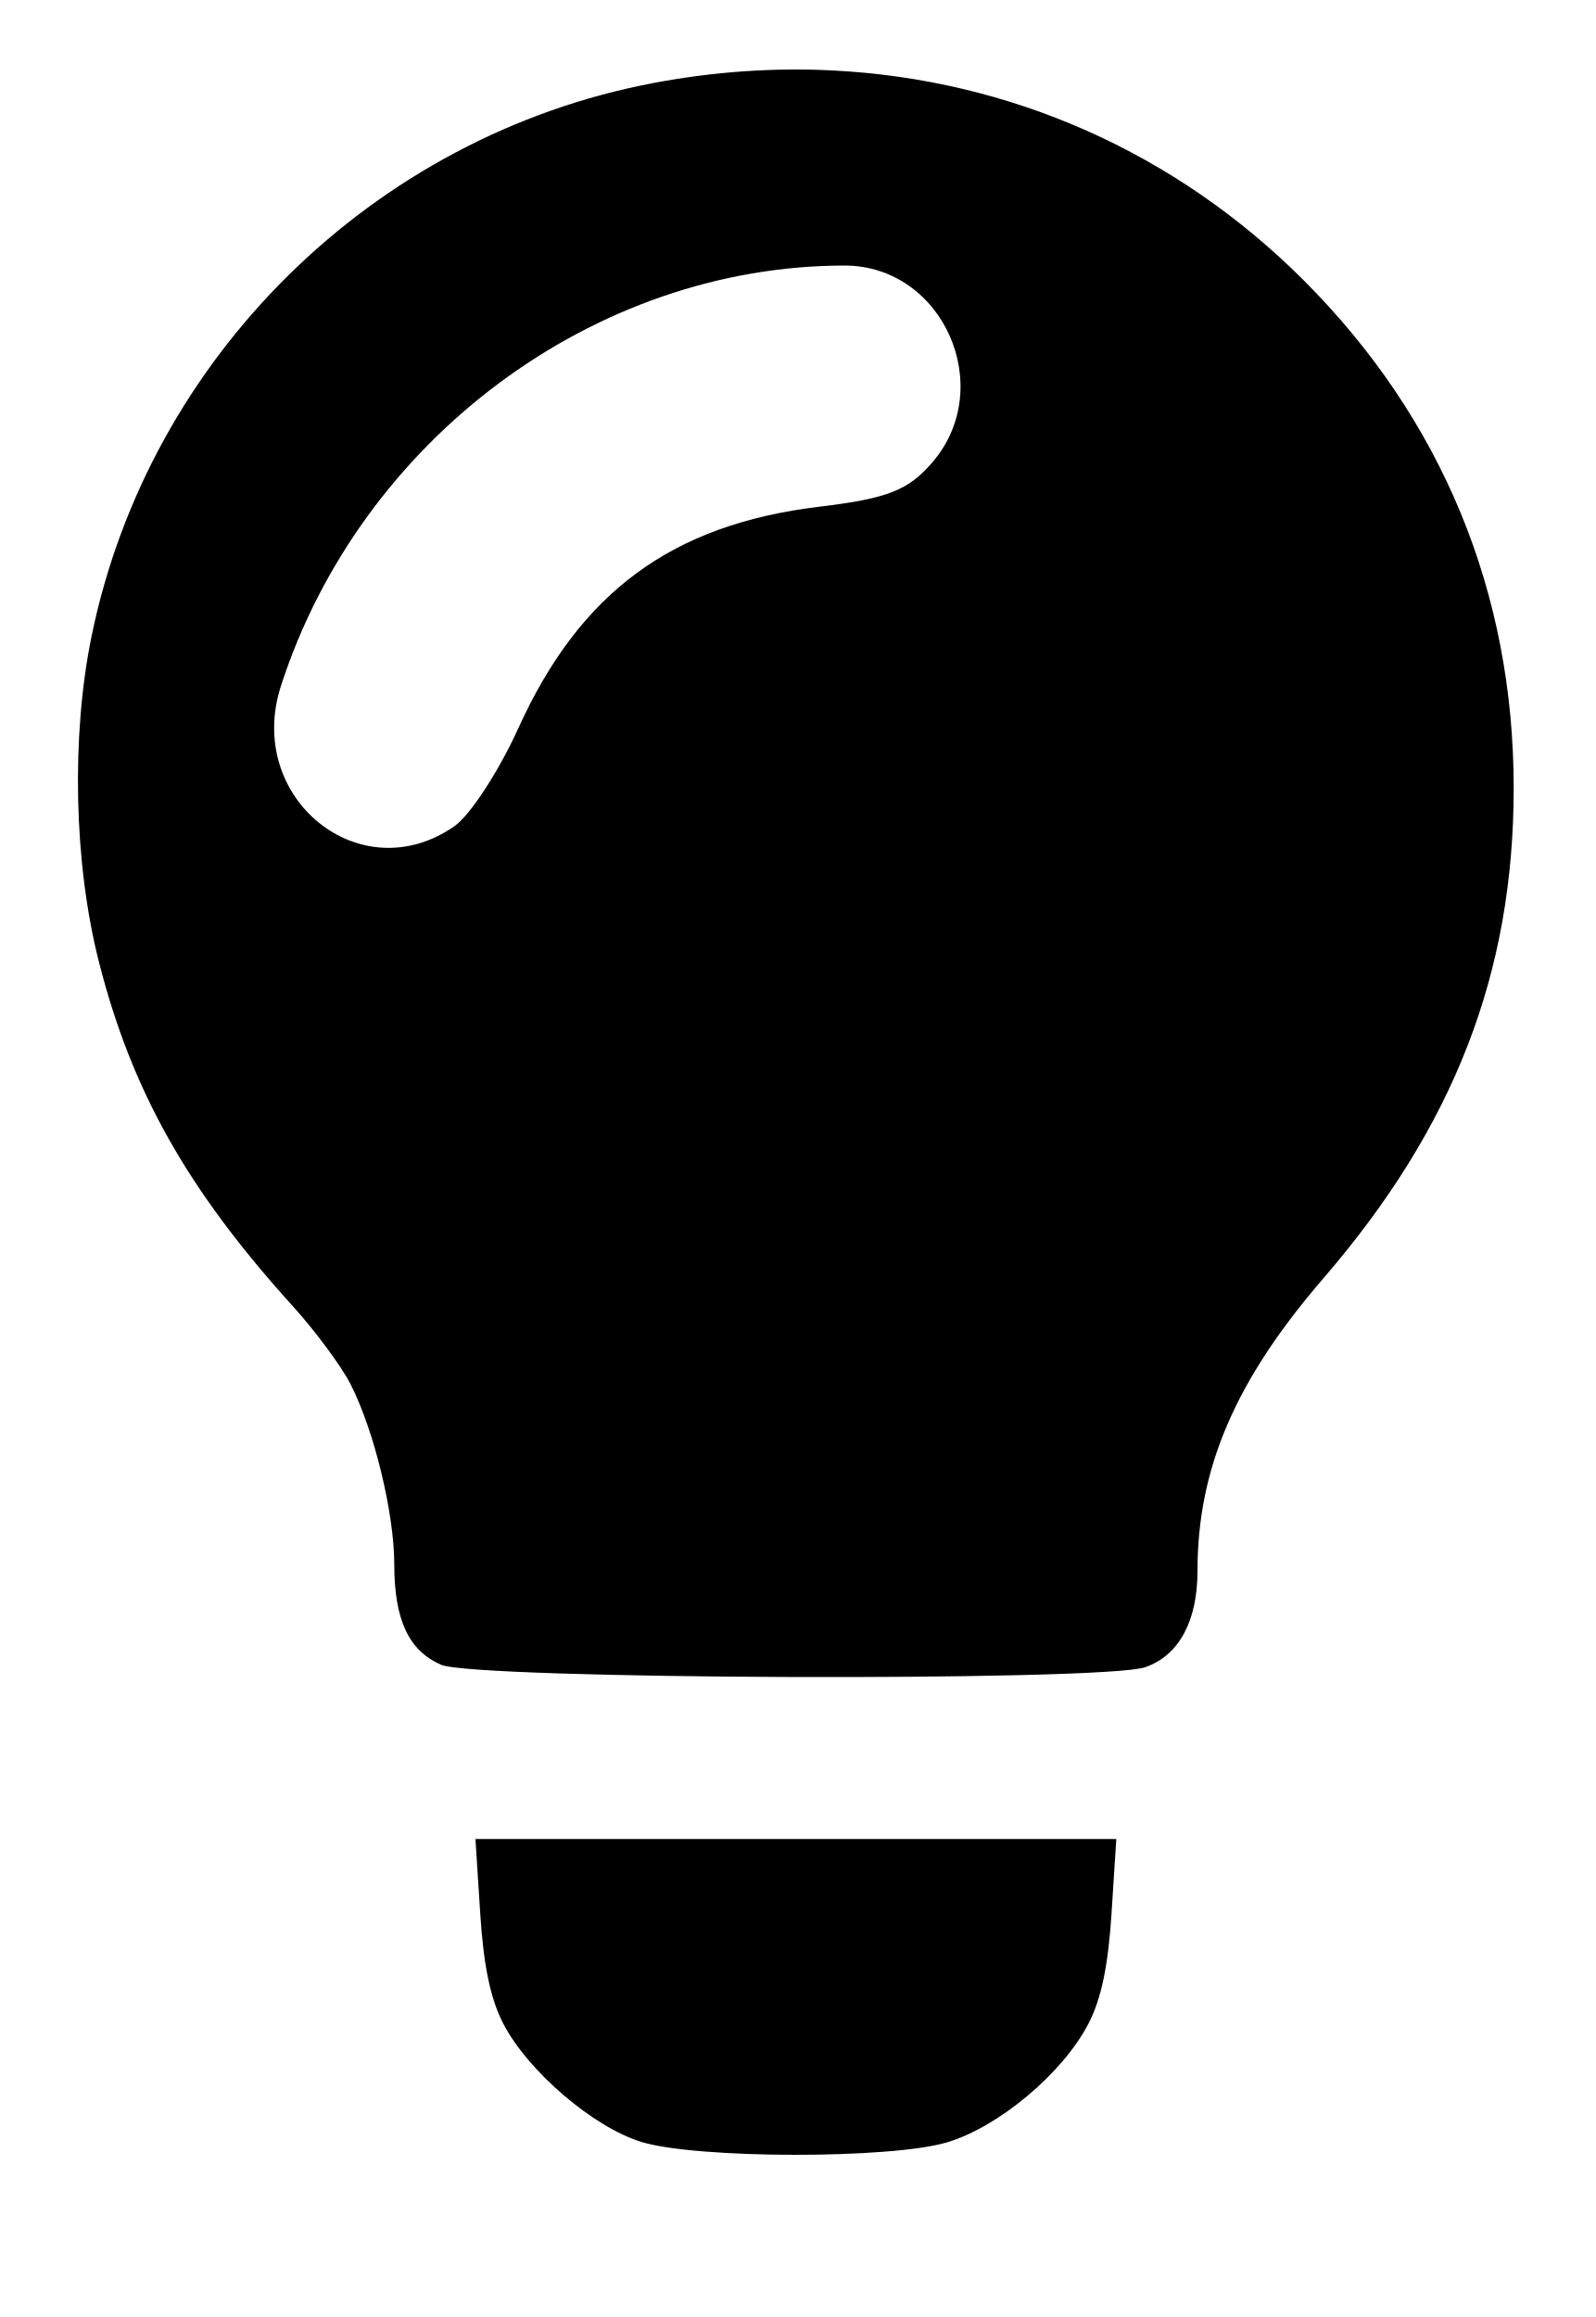
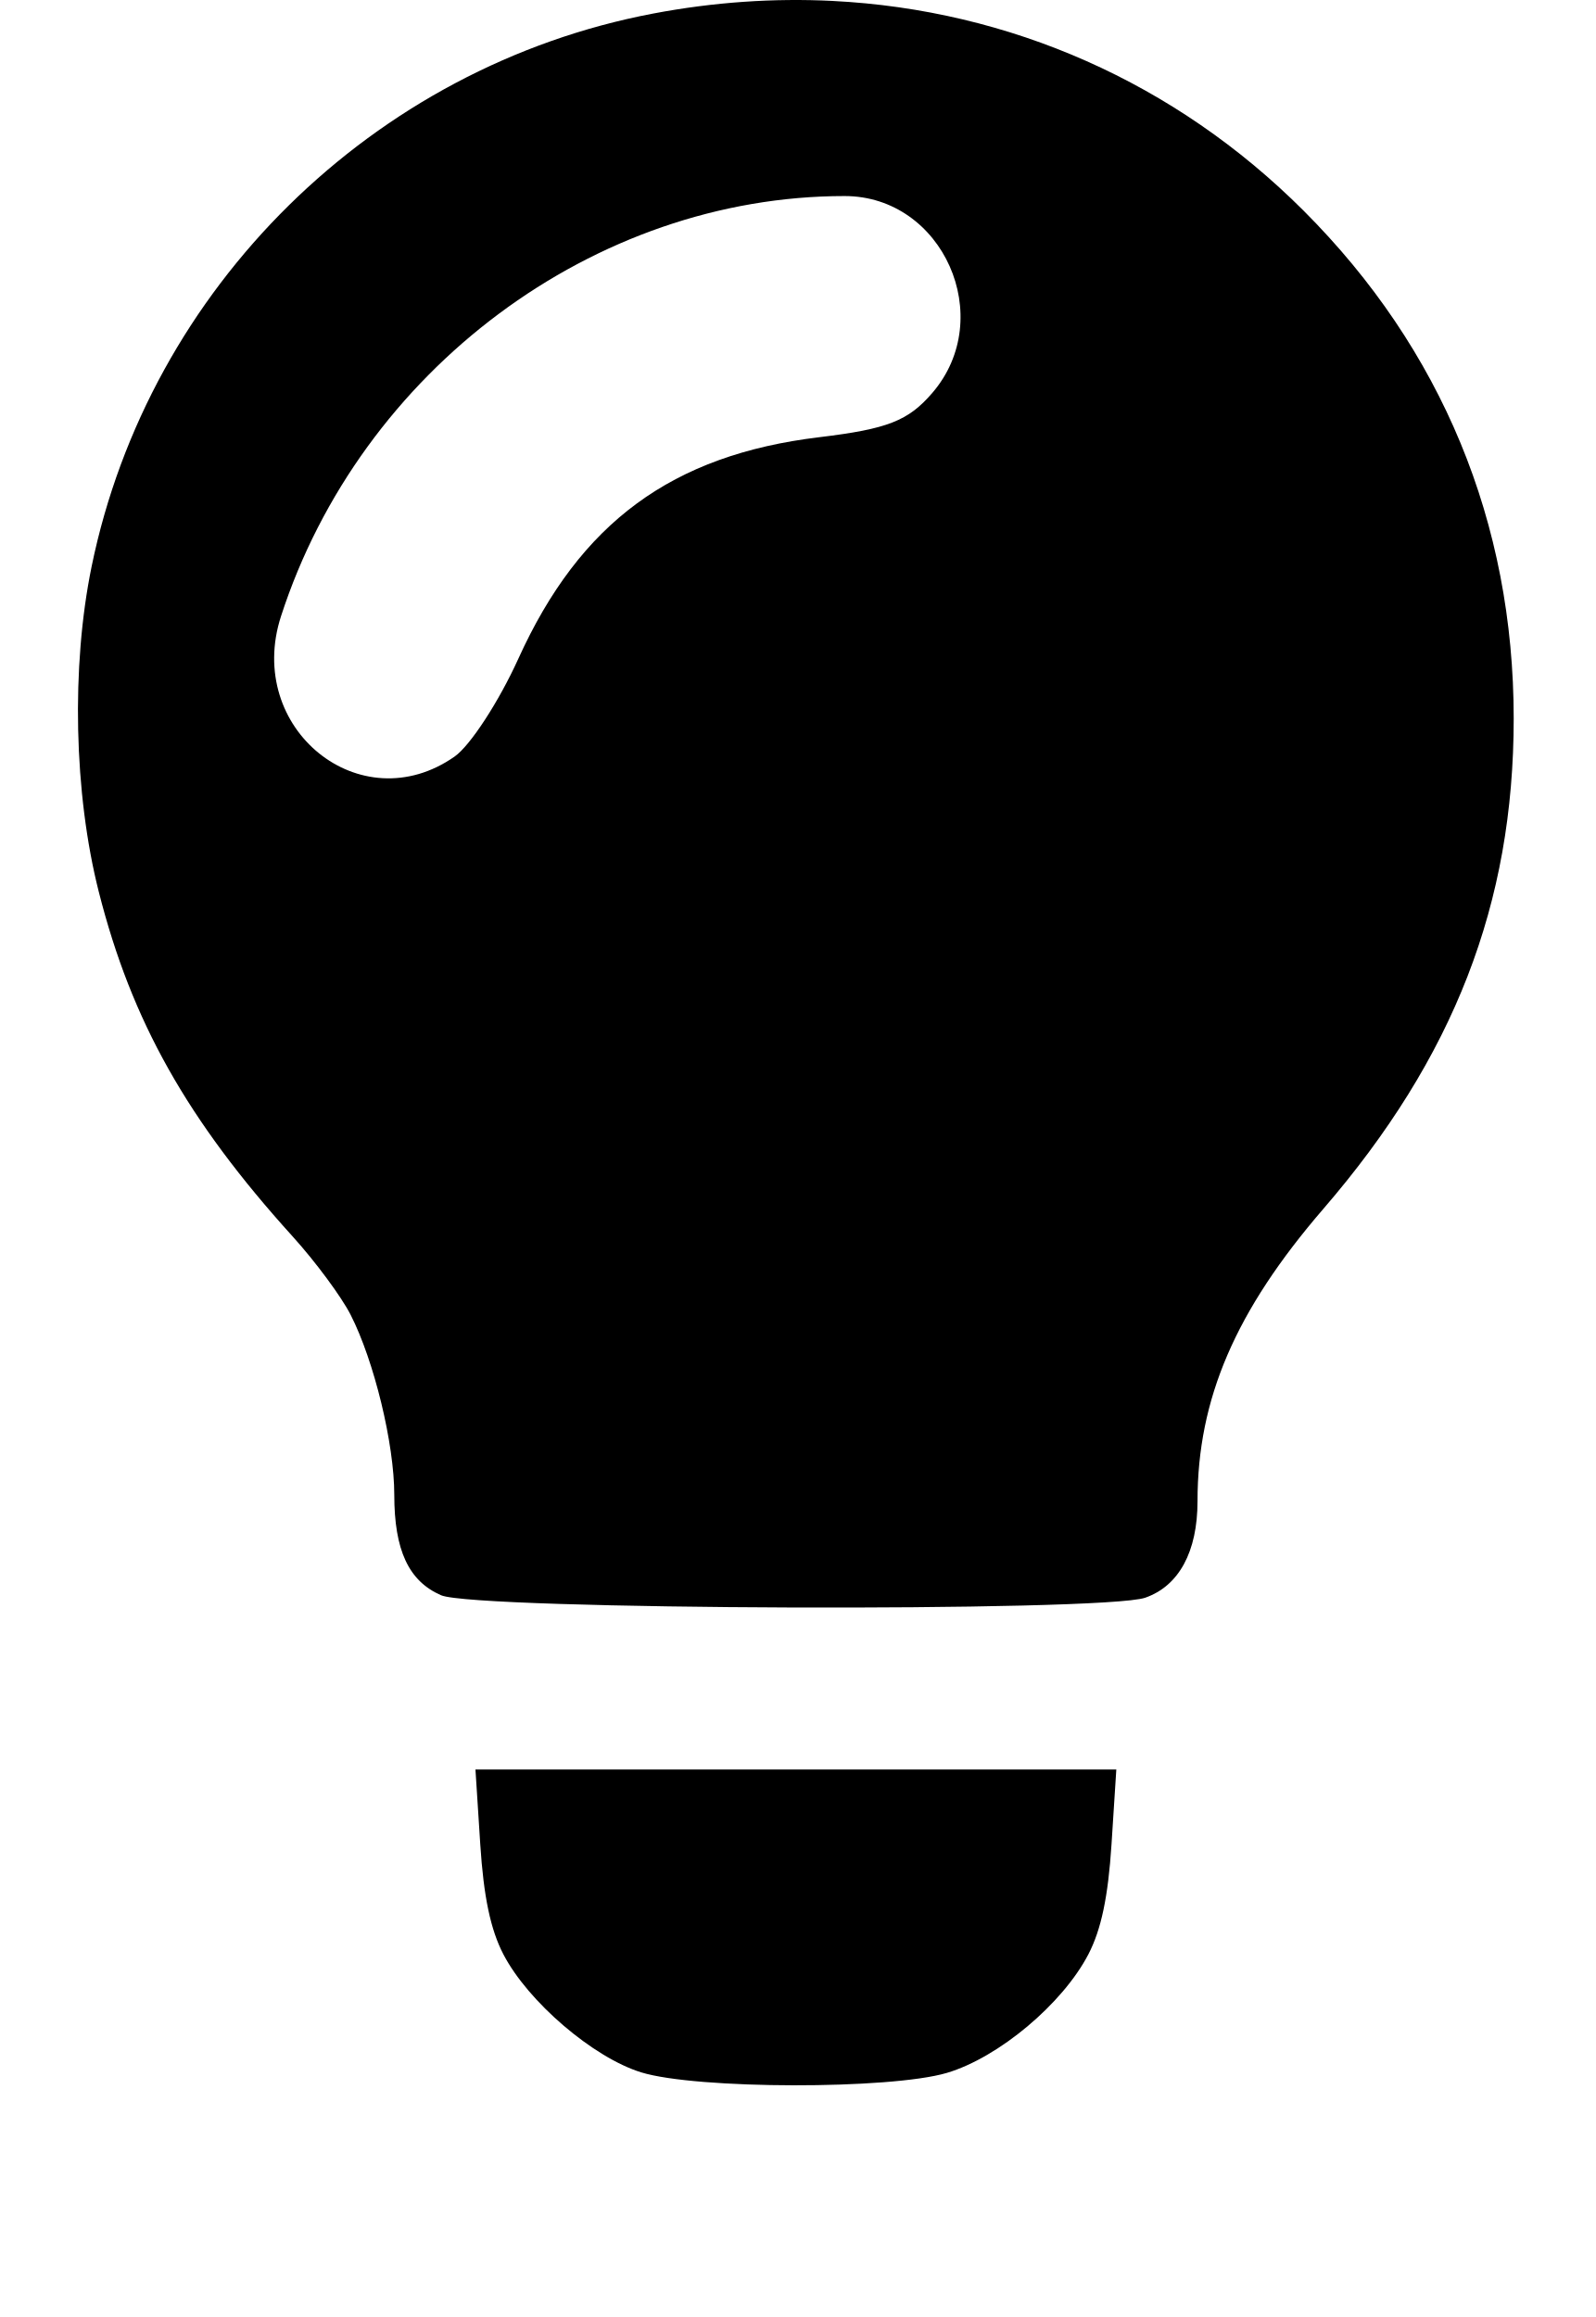
<svg xmlns="http://www.w3.org/2000/svg" width="68.849mm" height="100mm" viewBox="0 0 68.849 100" version="1.1" id="svg1" xml:space="preserve">
  <defs id="defs1" />
-   <g id="layer1" transform="matrix(0.9000008,0,0,0.9000008,-225.5723,-291.414)" style="stroke-width:1.111">
+   <g id="layer1" transform="matrix(0.9000008,0,0,0.9000008,-225.5719,-294.414)" style="stroke-width:1.111">
    <path id="path1-4" style="fill:#000000;stroke-width:1.111" d="m 290.569,327.171 c -2.828,-0.142 -5.715,0.055 -8.617,0.606 -13.42,2.546 -24.174,13.136 -26.923,26.513 -0.986,4.8 -0.852,10.894 0.345,15.61 1.571,6.194 4.242,10.941 9.297,16.523 1.086,1.199 2.336,2.888 2.777,3.753 1.13,2.214 2.094,6.19 2.094,8.632 0,2.659 0.69,4.141 2.244,4.818 1.631,0.711 31.765,0.816 33.767,0.118 1.617,-0.564 2.507,-2.208 2.507,-4.628 0,-4.909 1.817,-9.13 6.033,-14.018 6.267,-7.265 9.129,-14.635 9.129,-23.516 0,-9.393 -3.446,-17.722 -10.072,-24.349 -6.155,-6.155 -14.098,-9.634 -22.581,-10.061 z m 0.569,9.357 c 4.716,0 7.312,5.828 4.205,9.44 -1.155,1.342 -2.144,1.73 -5.416,2.124 -7.07,0.851 -11.474,4.093 -14.437,10.625 -0.932,2.055 -2.306,4.165 -3.054,4.689 -4.507,3.157 -10.071,-1.339 -8.326,-6.727 3.823,-11.805 15.017,-20.151 27.027,-20.151 z m -17.703,75.455 0.23,3.585 c 0.162,2.516 0.493,4.09 1.109,5.277 1.182,2.275 4.309,4.953 6.613,5.662 2.643,0.814 11.943,0.829 14.655,0.024 2.479,-0.736 5.549,-3.309 6.784,-5.686 0.617,-1.187 0.948,-2.762 1.11,-5.277 l 0.23,-3.585 h -15.367 z" />
  </g>
</svg>
